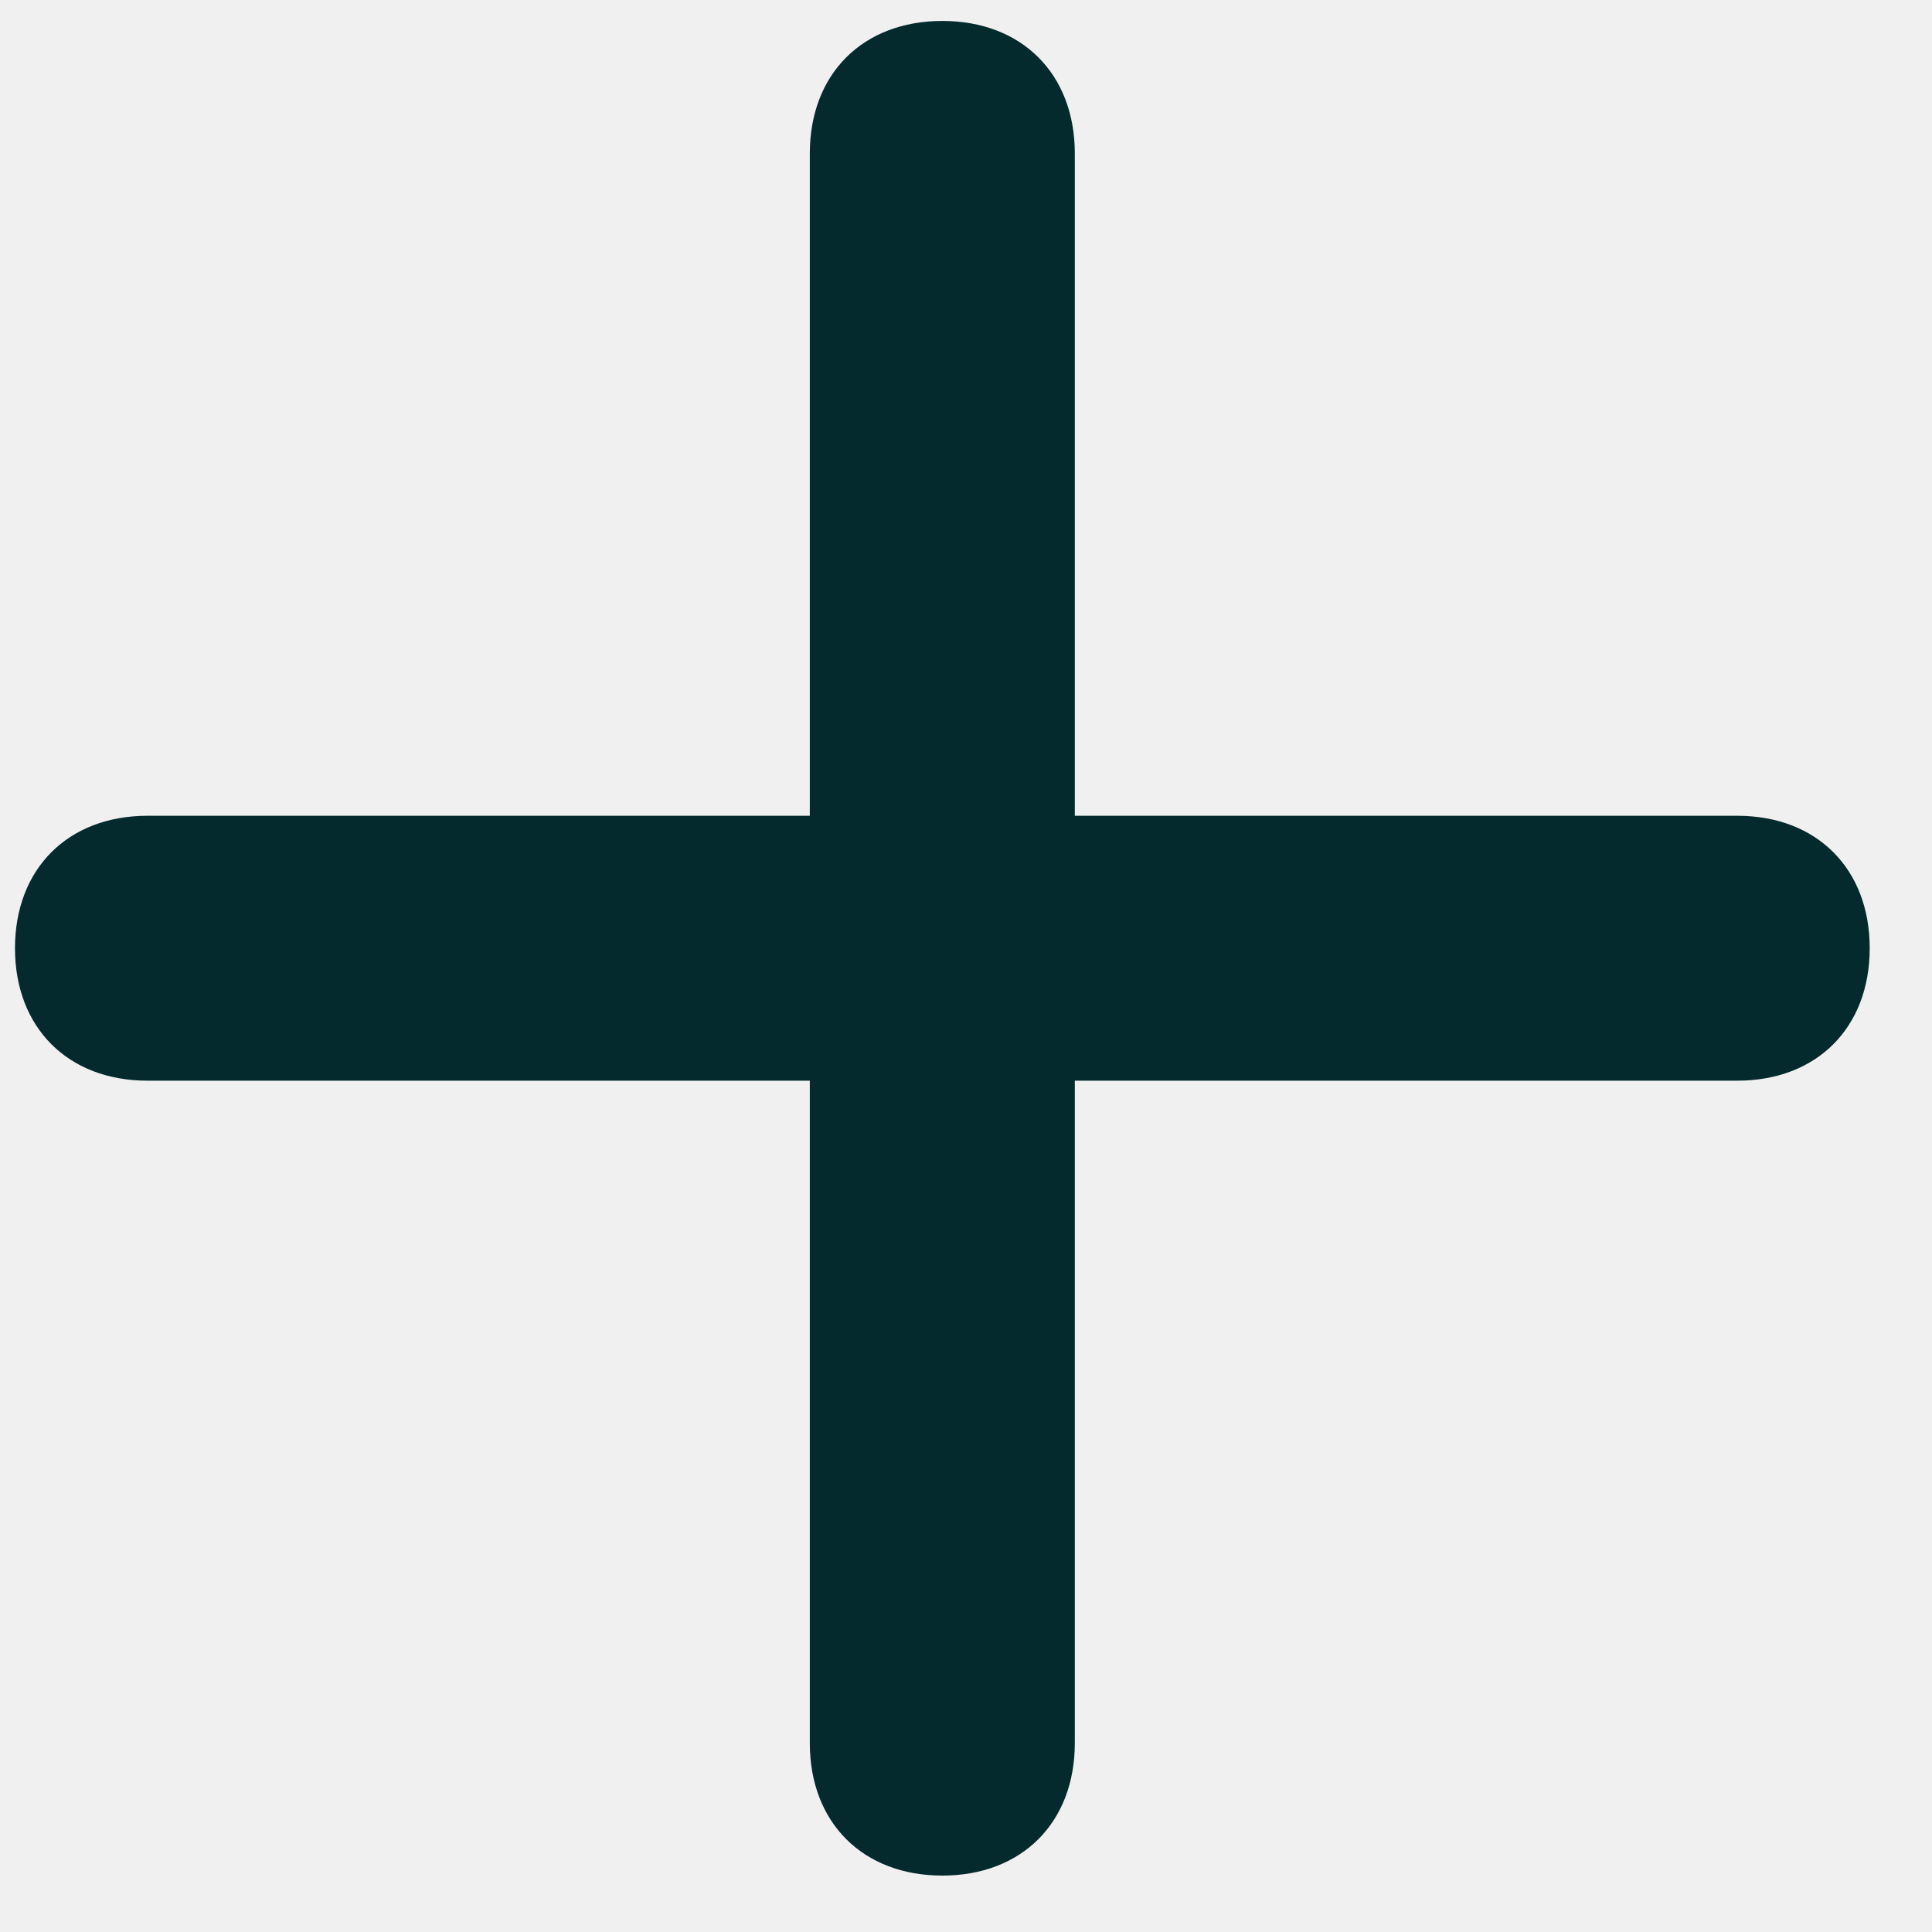
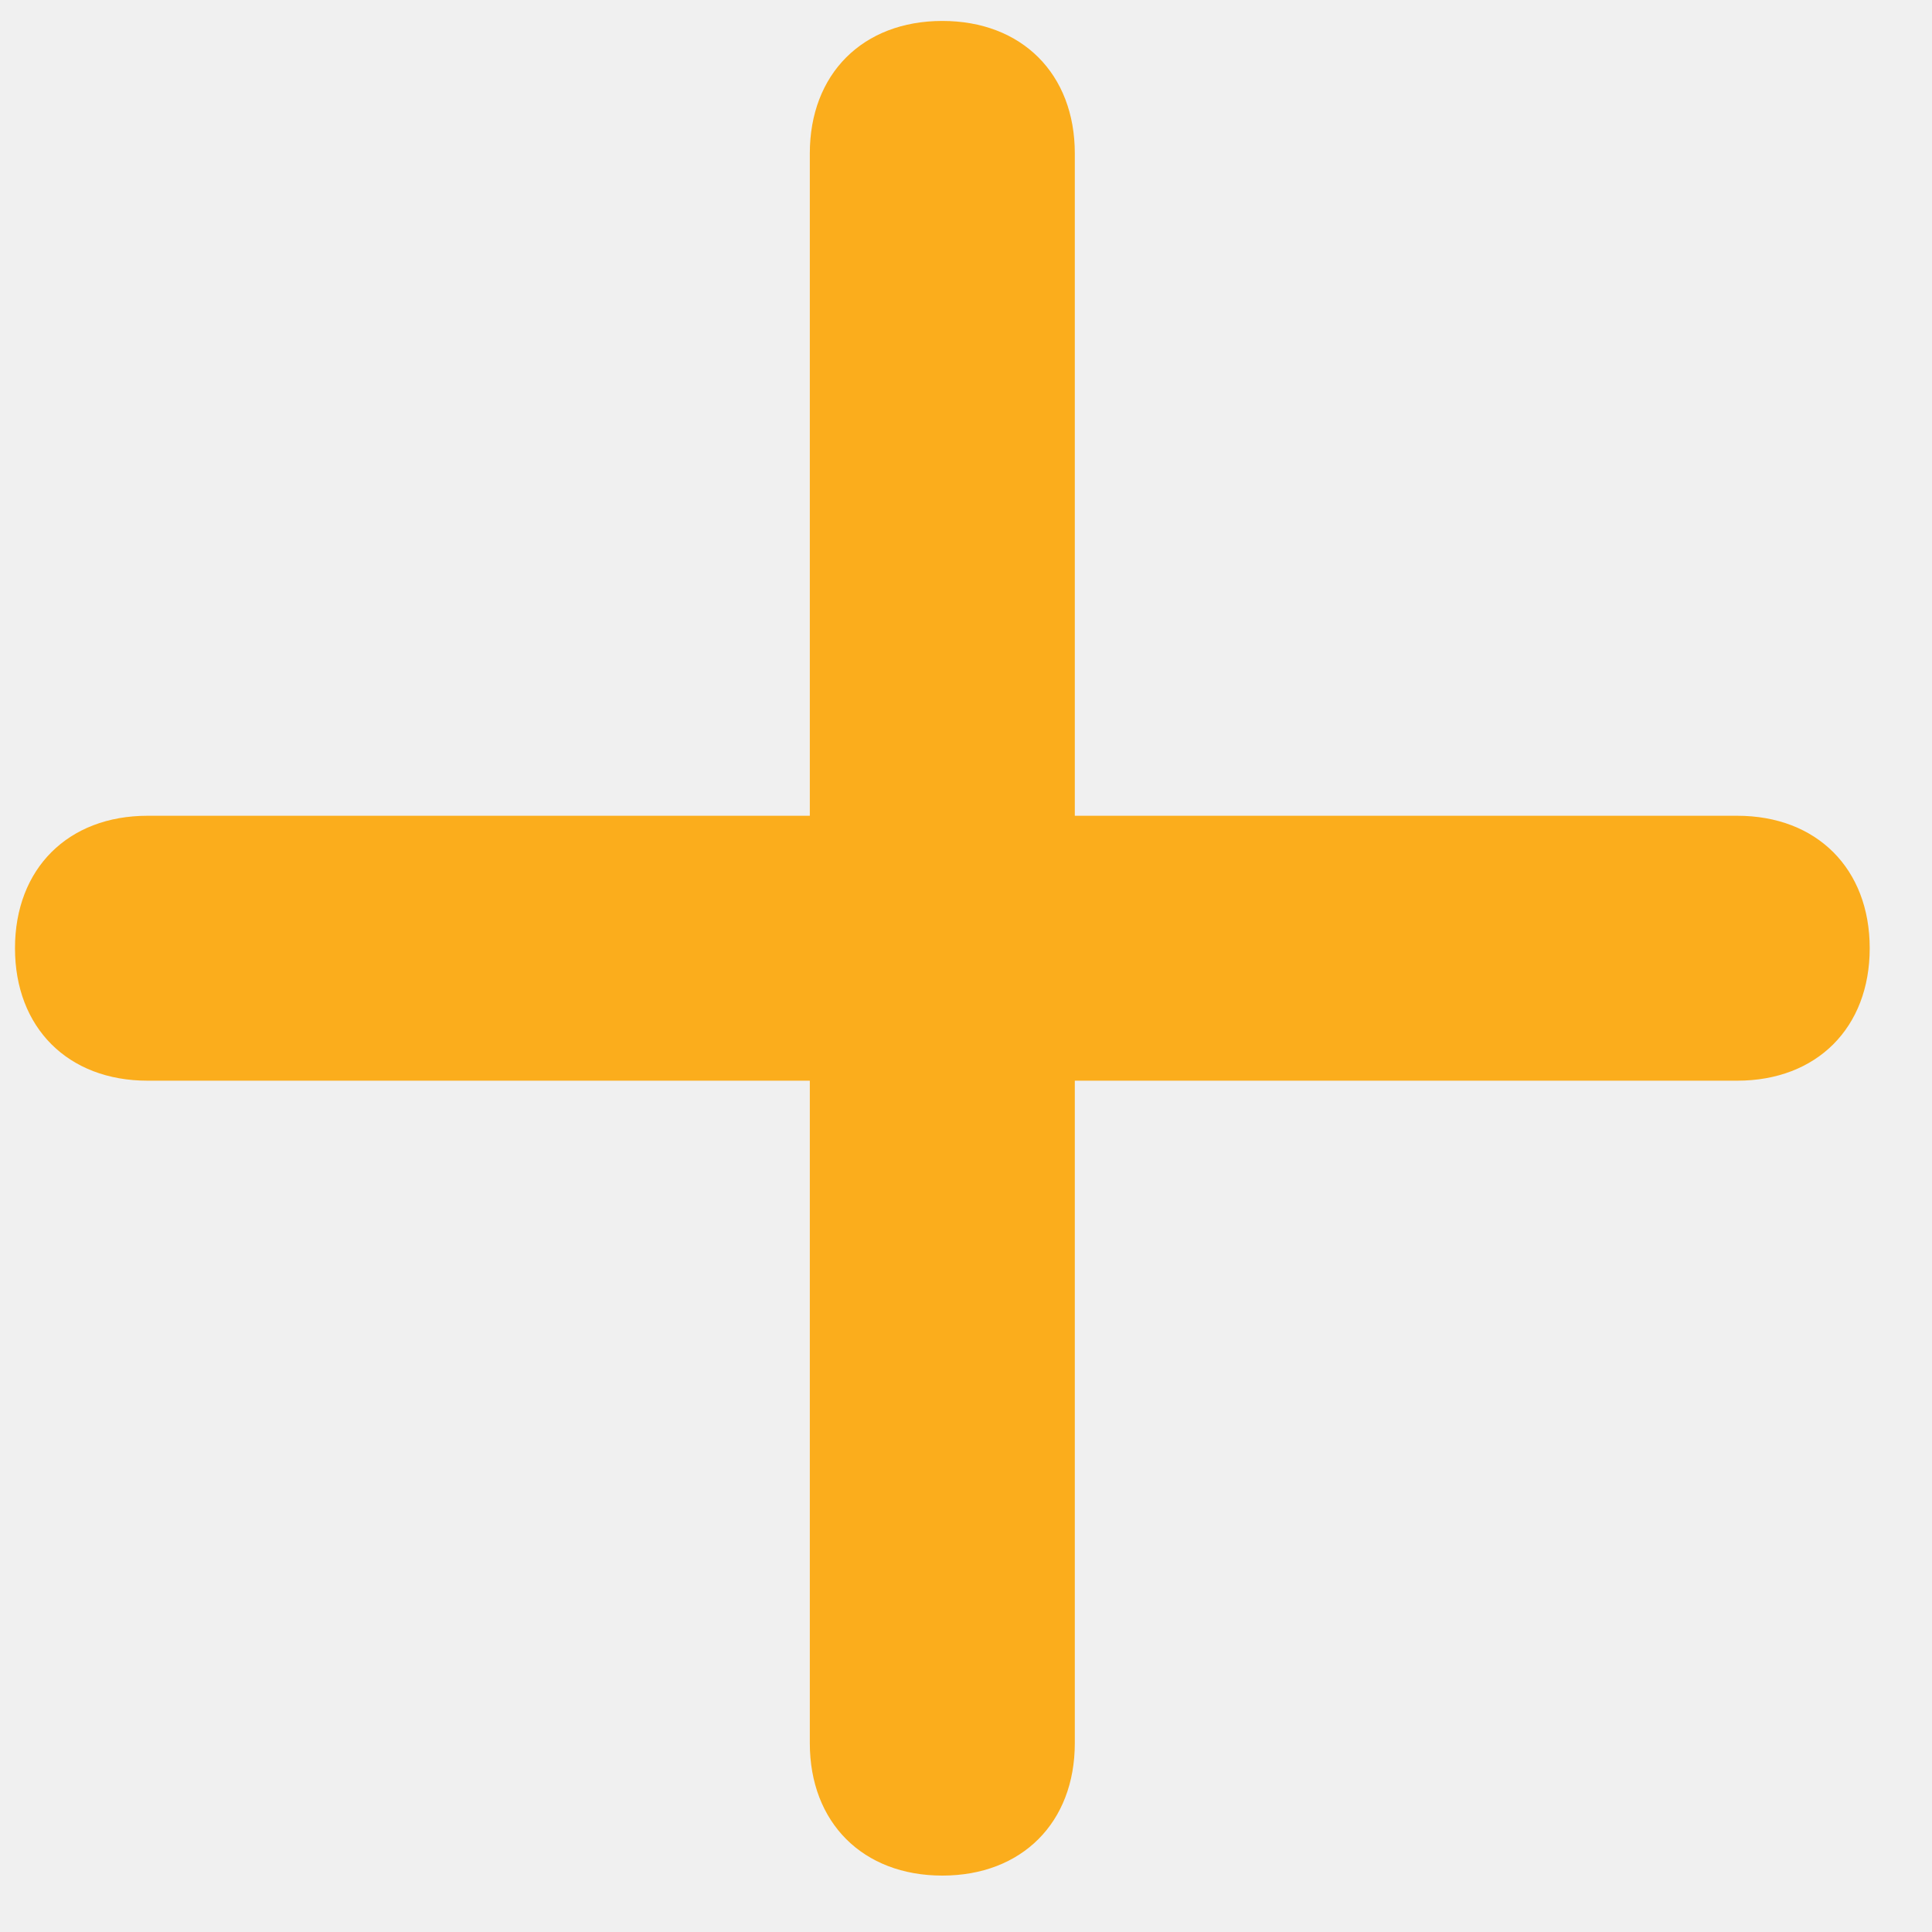
<svg xmlns="http://www.w3.org/2000/svg" width="25" height="25" viewBox="0 0 25 25" fill="none">
-   <path d="M22.48 13.984H1.909C0.88 13.984 0.194 13.299 0.194 12.27C0.194 11.241 0.88 10.556 1.909 10.556H22.48C23.509 10.556 24.194 11.241 24.194 12.27C24.194 13.299 23.509 13.984 22.48 13.984Z" fill="#042A2D" />
-   <path d="M12.194 24.27C11.165 24.27 10.479 23.585 10.479 22.556V1.985C10.479 0.956 11.165 0.271 12.194 0.271C13.222 0.271 13.908 0.956 13.908 1.985V22.556C13.908 23.585 13.222 24.27 12.194 24.27Z" fill="#042A2D" />
+   <g clip-path="url(#clip0_56_2)">
+     <path d="M22.48 13.984H1.909C0.88 13.984 0.194 13.299 0.194 12.27C0.194 11.241 0.88 10.556 1.909 10.556H22.48C23.509 10.556 24.194 11.241 24.194 12.27C24.194 13.299 23.509 13.984 22.48 13.984Z" fill="#FBAD1C" />
+     <path d="M12.194 24.27C11.165 24.27 10.479 23.585 10.479 22.556V1.985C10.479 0.956 11.165 0.271 12.194 0.271C13.222 0.271 13.908 0.956 13.908 1.985V22.556C13.908 23.585 13.222 24.27 12.194 24.27Z" fill="#FBAD1C" />
+   </g>
+   <defs>
+     <clipPath id="clip0_56_2">
+       <rect width="25" height="25" fill="white" />
+     </clipPath>
+   </defs>
</svg>
